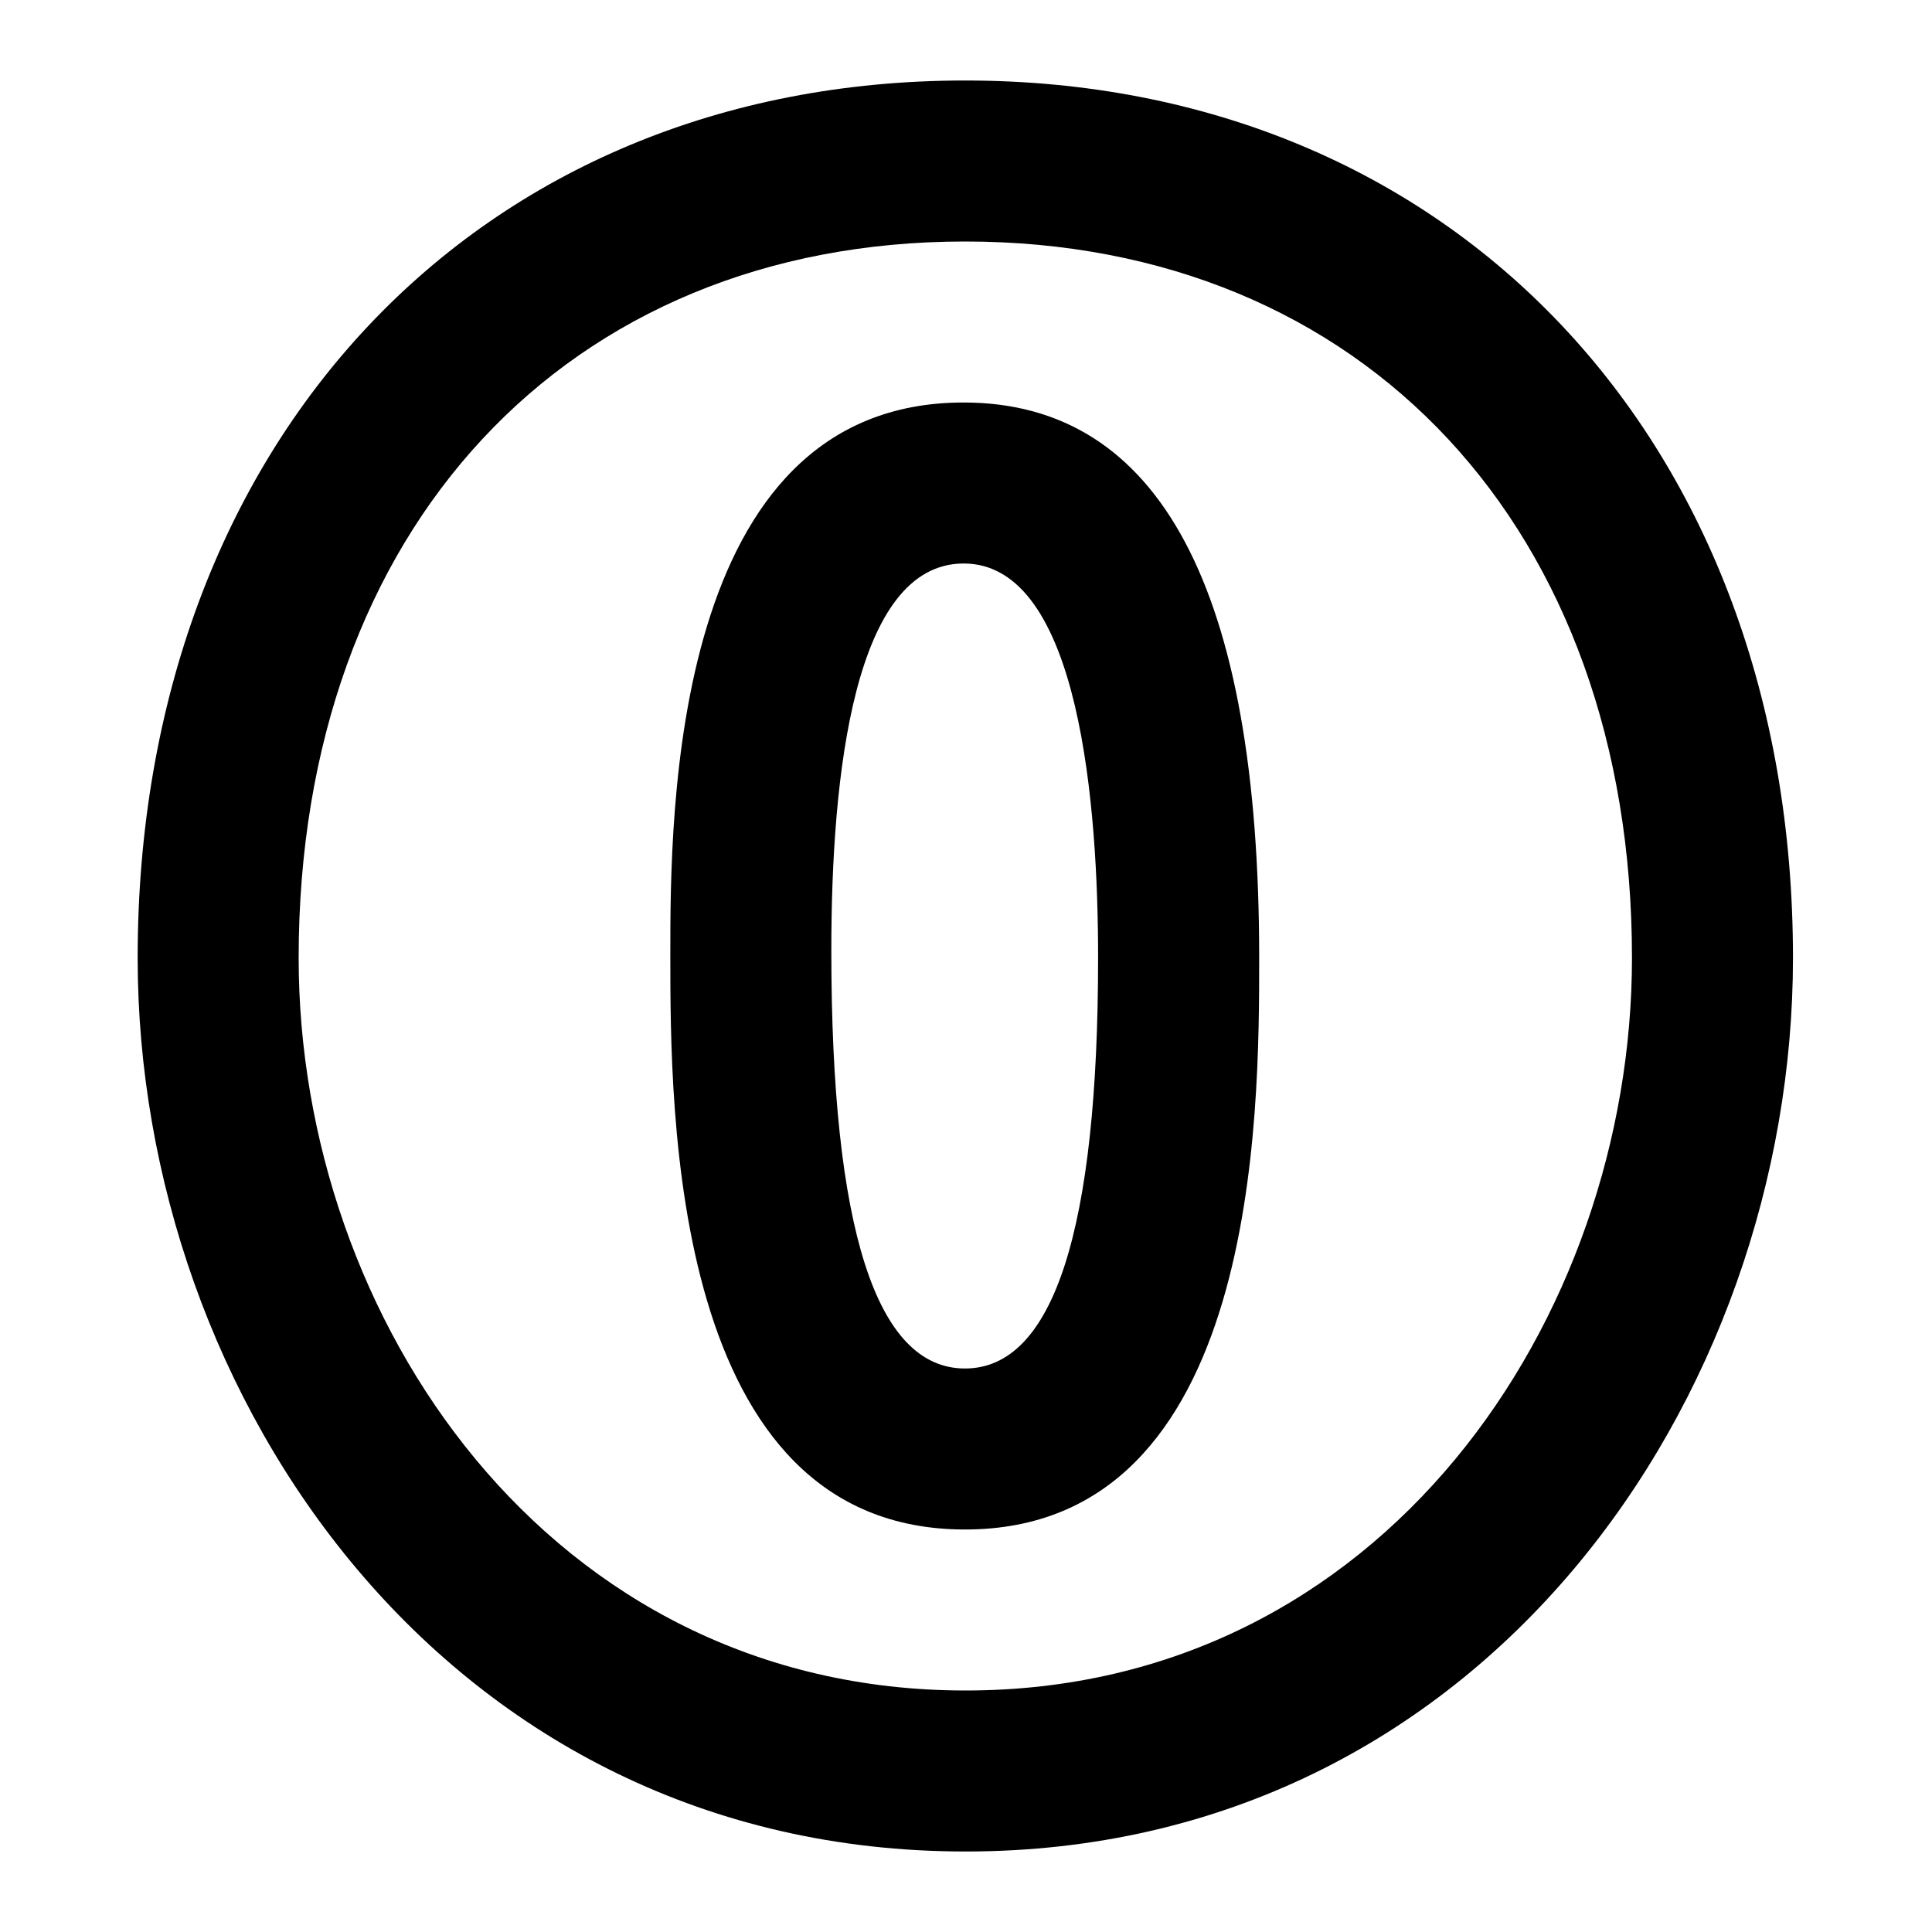
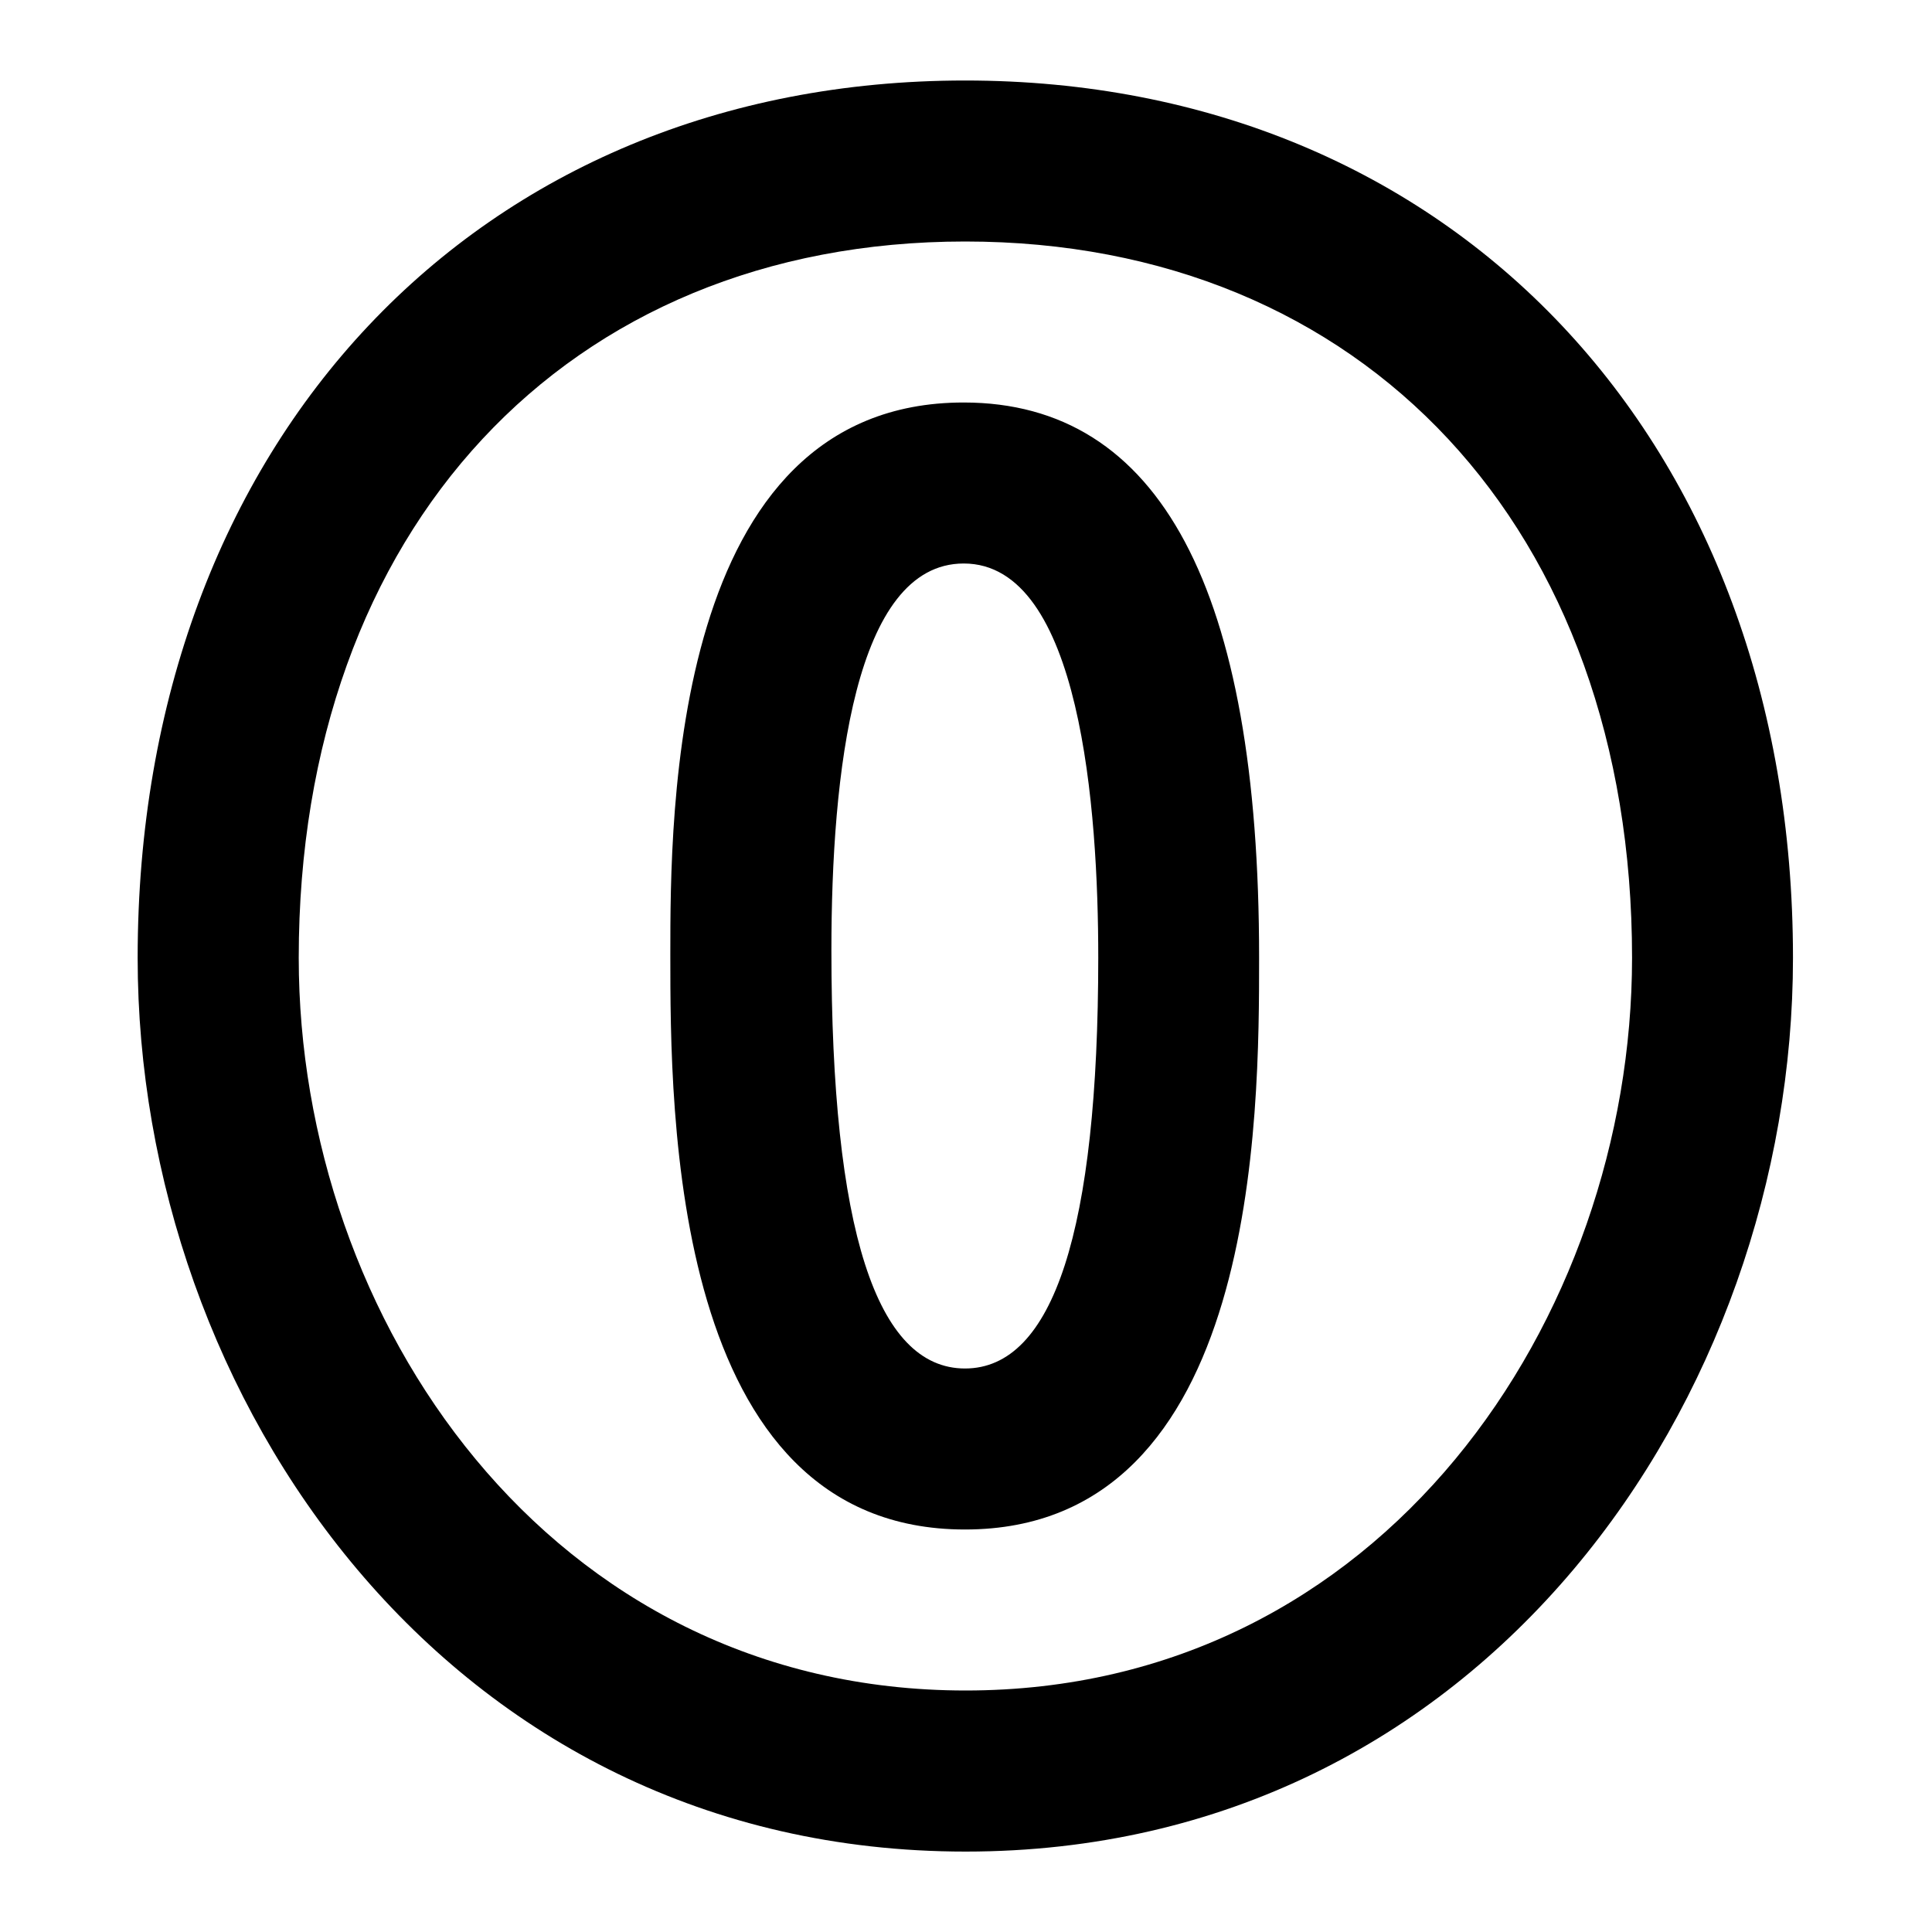
<svg xmlns="http://www.w3.org/2000/svg" data-name="Layer 1" viewBox="0 0 24 24">
-   <path d="M11.97 5c-3.643 0-3.643 5.123-3.643 6.858 0 1.953 0 7.142 3.66 7.142 3.655 0 3.655-5.162 3.655-7.105C15.642 7.32 14.406 5 11.97 5zm.017 12c-1.101 0-1.66-1.73-1.66-5.195 0-2.191.285-4.805 1.644-4.805 1.454 0 1.67 3.067 1.67 4.895 0 3.388-.556 5.105-1.654 5.105zm.001-16C5.937 1 1.71 5.482 1.71 11.9 1.71 17.356 5.557 23 11.995 23c6.434 0 10.278-5.644 10.278-11.101C22.273 5.482 18.044 1 11.988 1zm.007 20C6.81 21 3.71 16.373 3.71 11.9 3.71 6.577 7.037 3 11.988 3c4.956 0 8.285 3.577 8.285 8.899 0 4.474-3.096 9.101-8.278 9.101z" />
+   <path d="M11.971,5c-3.644,0-3.644,5.122-3.644,6.857,0,1.953,0,7.143,3.66,7.143,3.654,0,3.654-5.162,3.654-7.105C15.642,7.32,14.406,5,11.971,5Zm.017,12c-1.102,0-1.66-1.73-1.66-5.195,0-2.191.285-4.805,1.644-4.805,1.454,0,1.671,3.066,1.671,4.895C13.642,15.283,13.085,17,11.987,17Zm.001-16C5.937,1,1.71,5.482,1.71,11.899c0,5.457,3.847,11.102,10.285,11.102,6.434,0,10.278-5.645,10.278-11.102C22.273,5.482,18.044,1,11.988,1Zm.007,20c-5.187,0-8.285-4.628-8.285-9.102,0-5.322,3.327-8.898,8.278-8.898,4.956,0,8.285,3.576,8.285,8.898C20.273,16.373,17.177,21,11.995,21Z" />
</svg>
